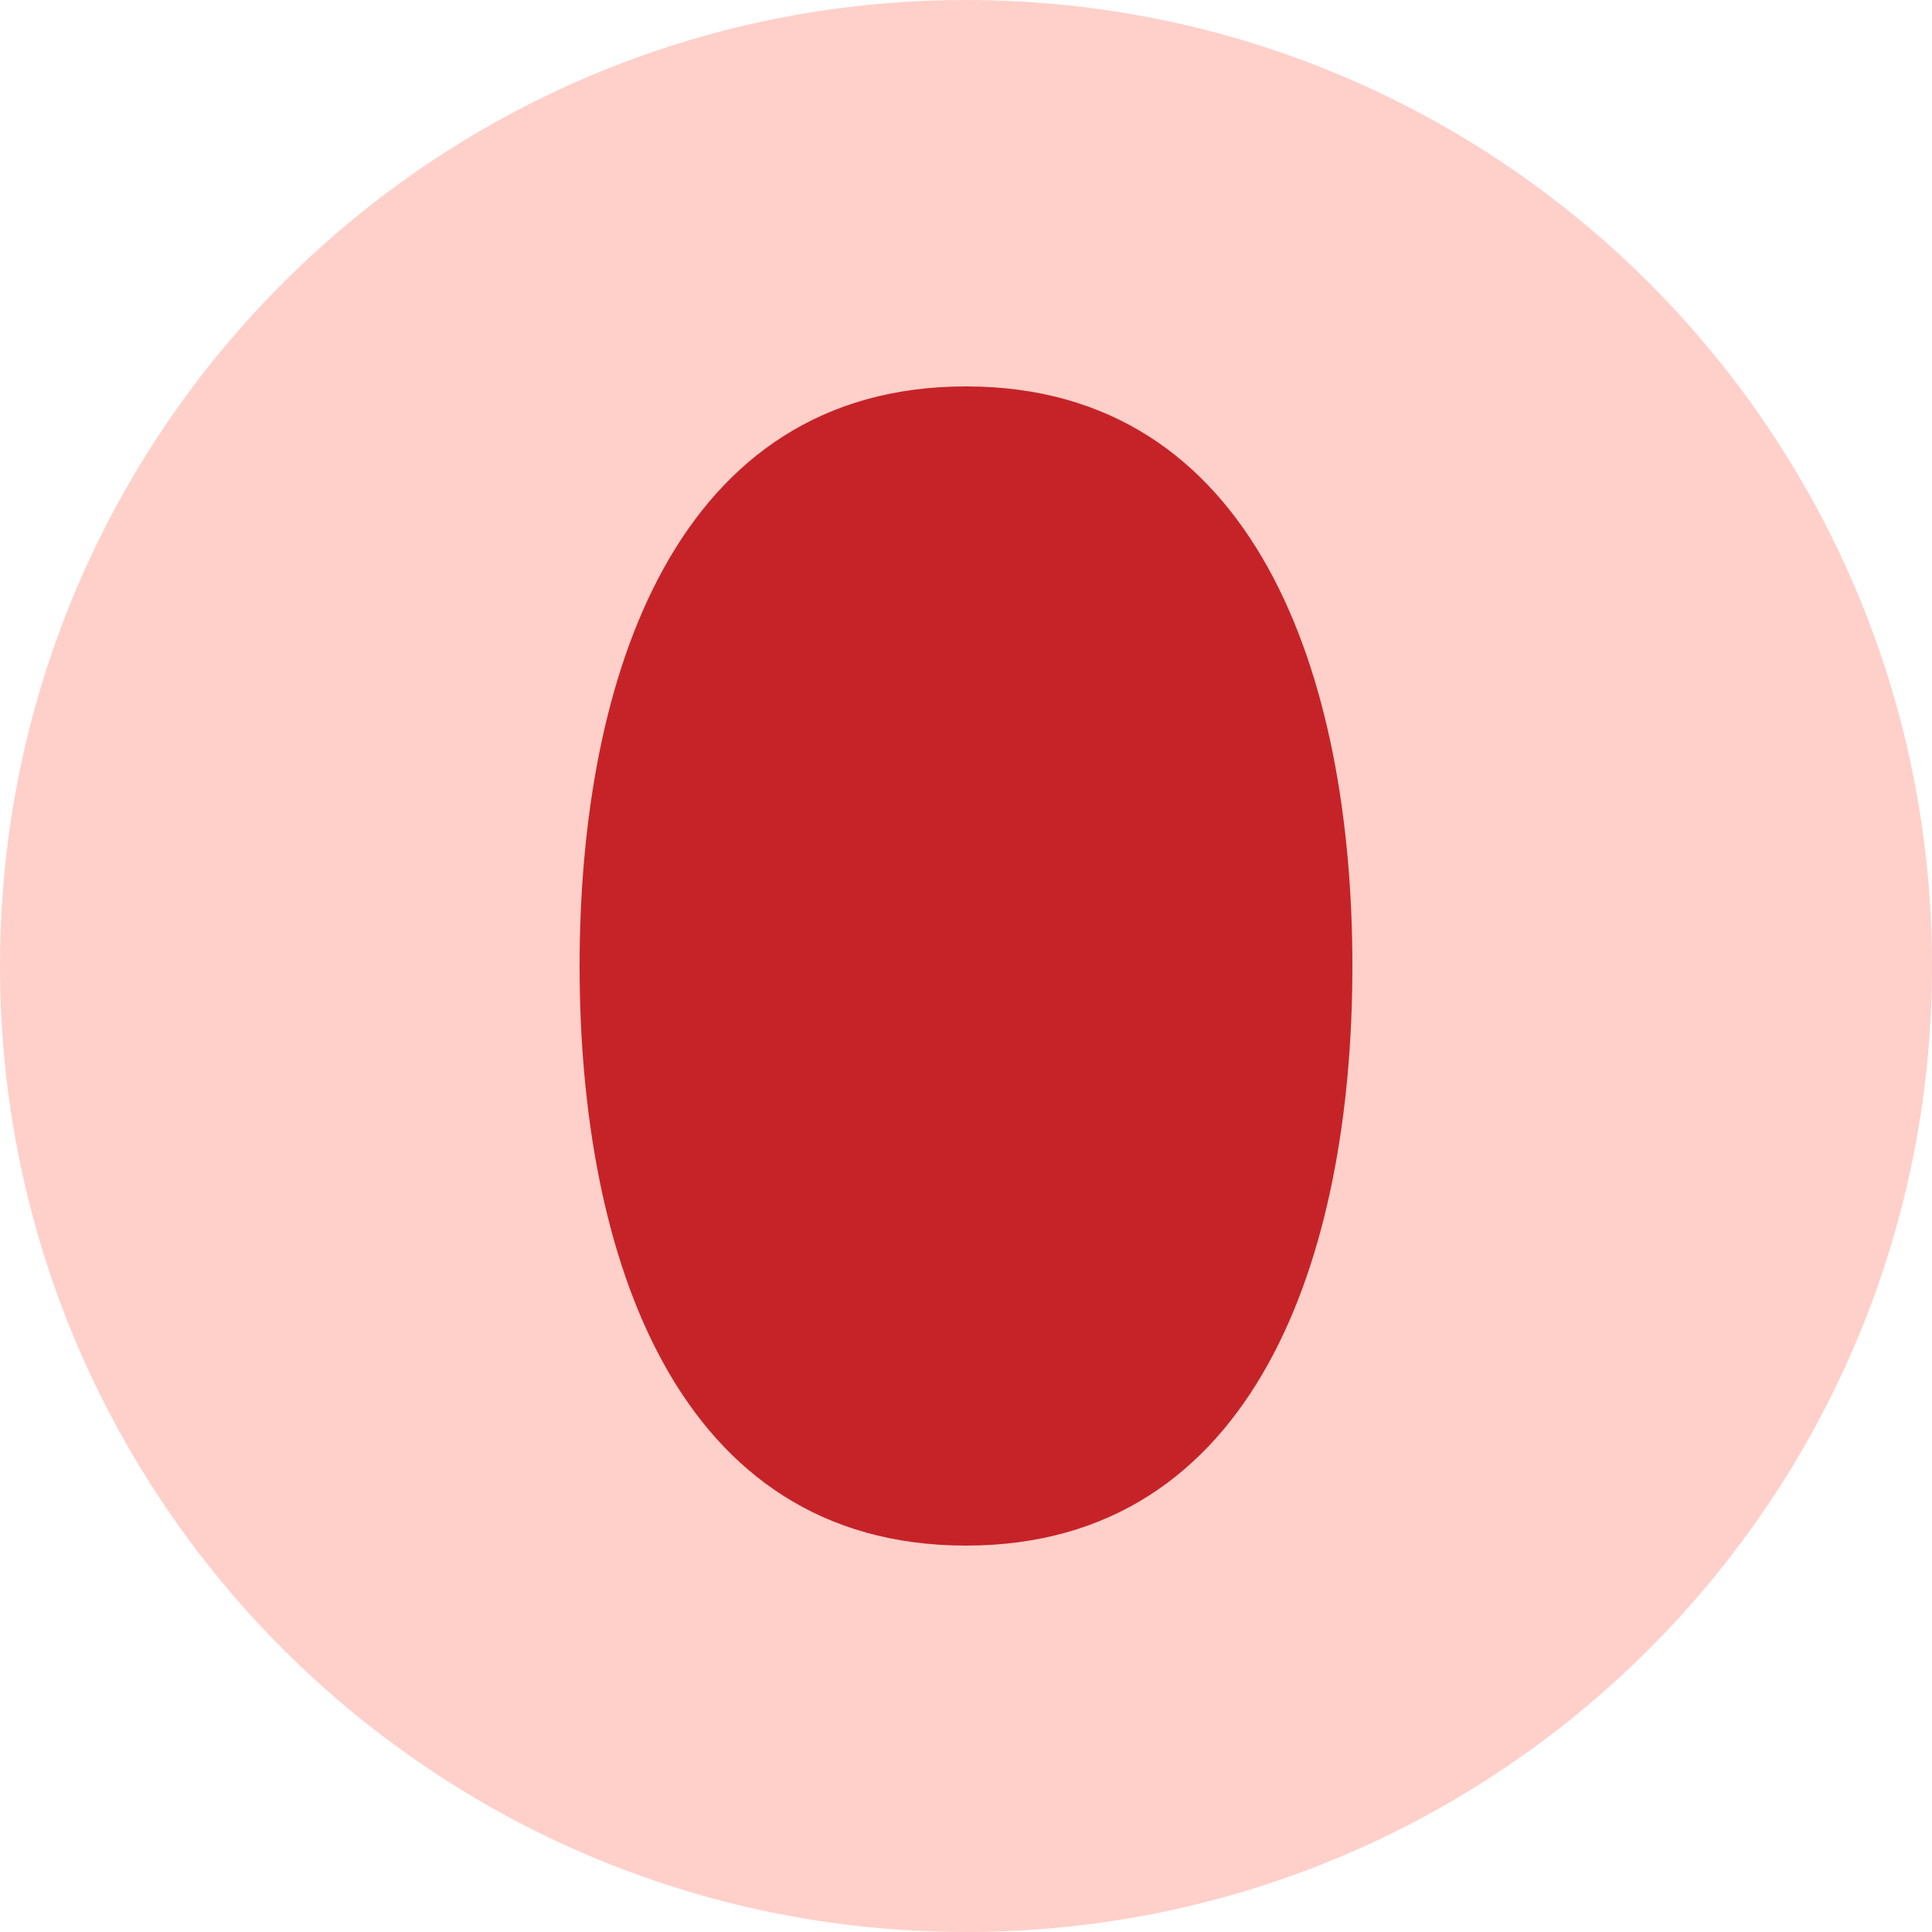
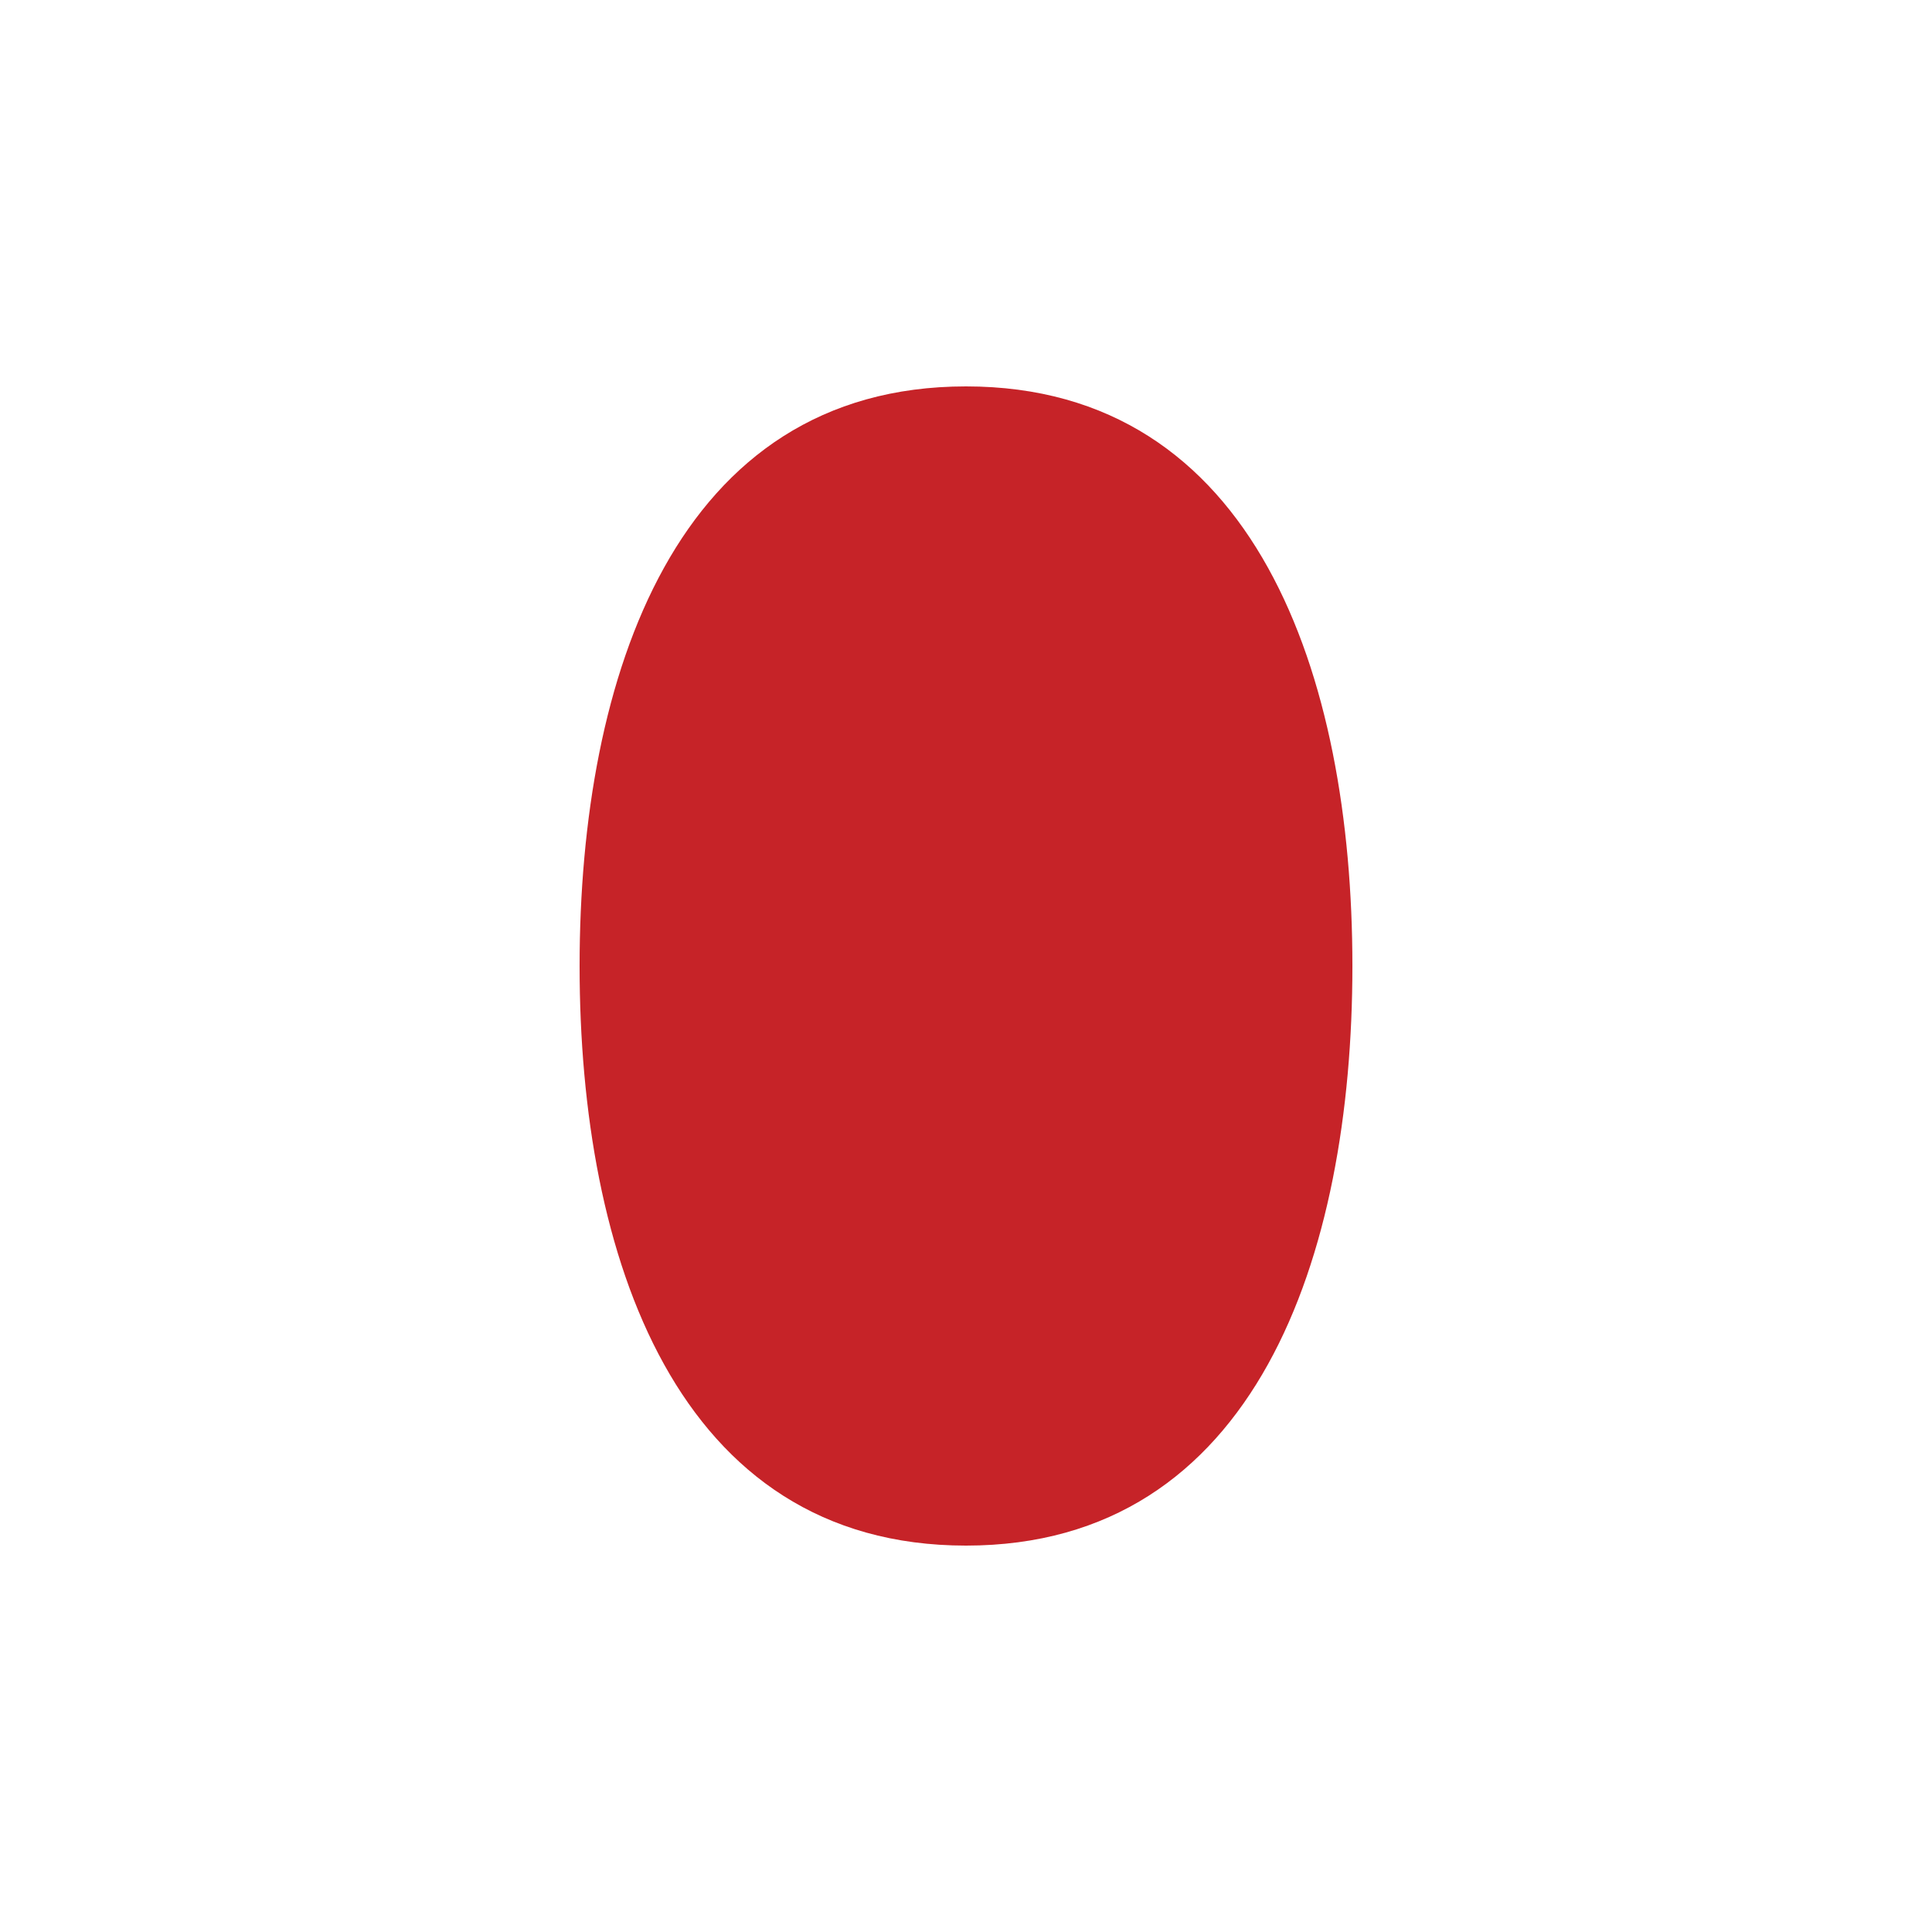
<svg xmlns="http://www.w3.org/2000/svg" width="100" height="100" viewBox="0 0 100 100" fill="none">
-   <circle cx="50" cy="50" r="50" fill="#FFD0C9" />
+   <circle cx="50" cy="50" r="50" fill="#f5dfc4;" />
  <path d="M50,20 C65,20 70,35 70,50 C70,65 65,80 50,80 C35,80 30,65 30,50 C30,35 35,20 50,20 Z" fill="#C62328" />
</svg>
